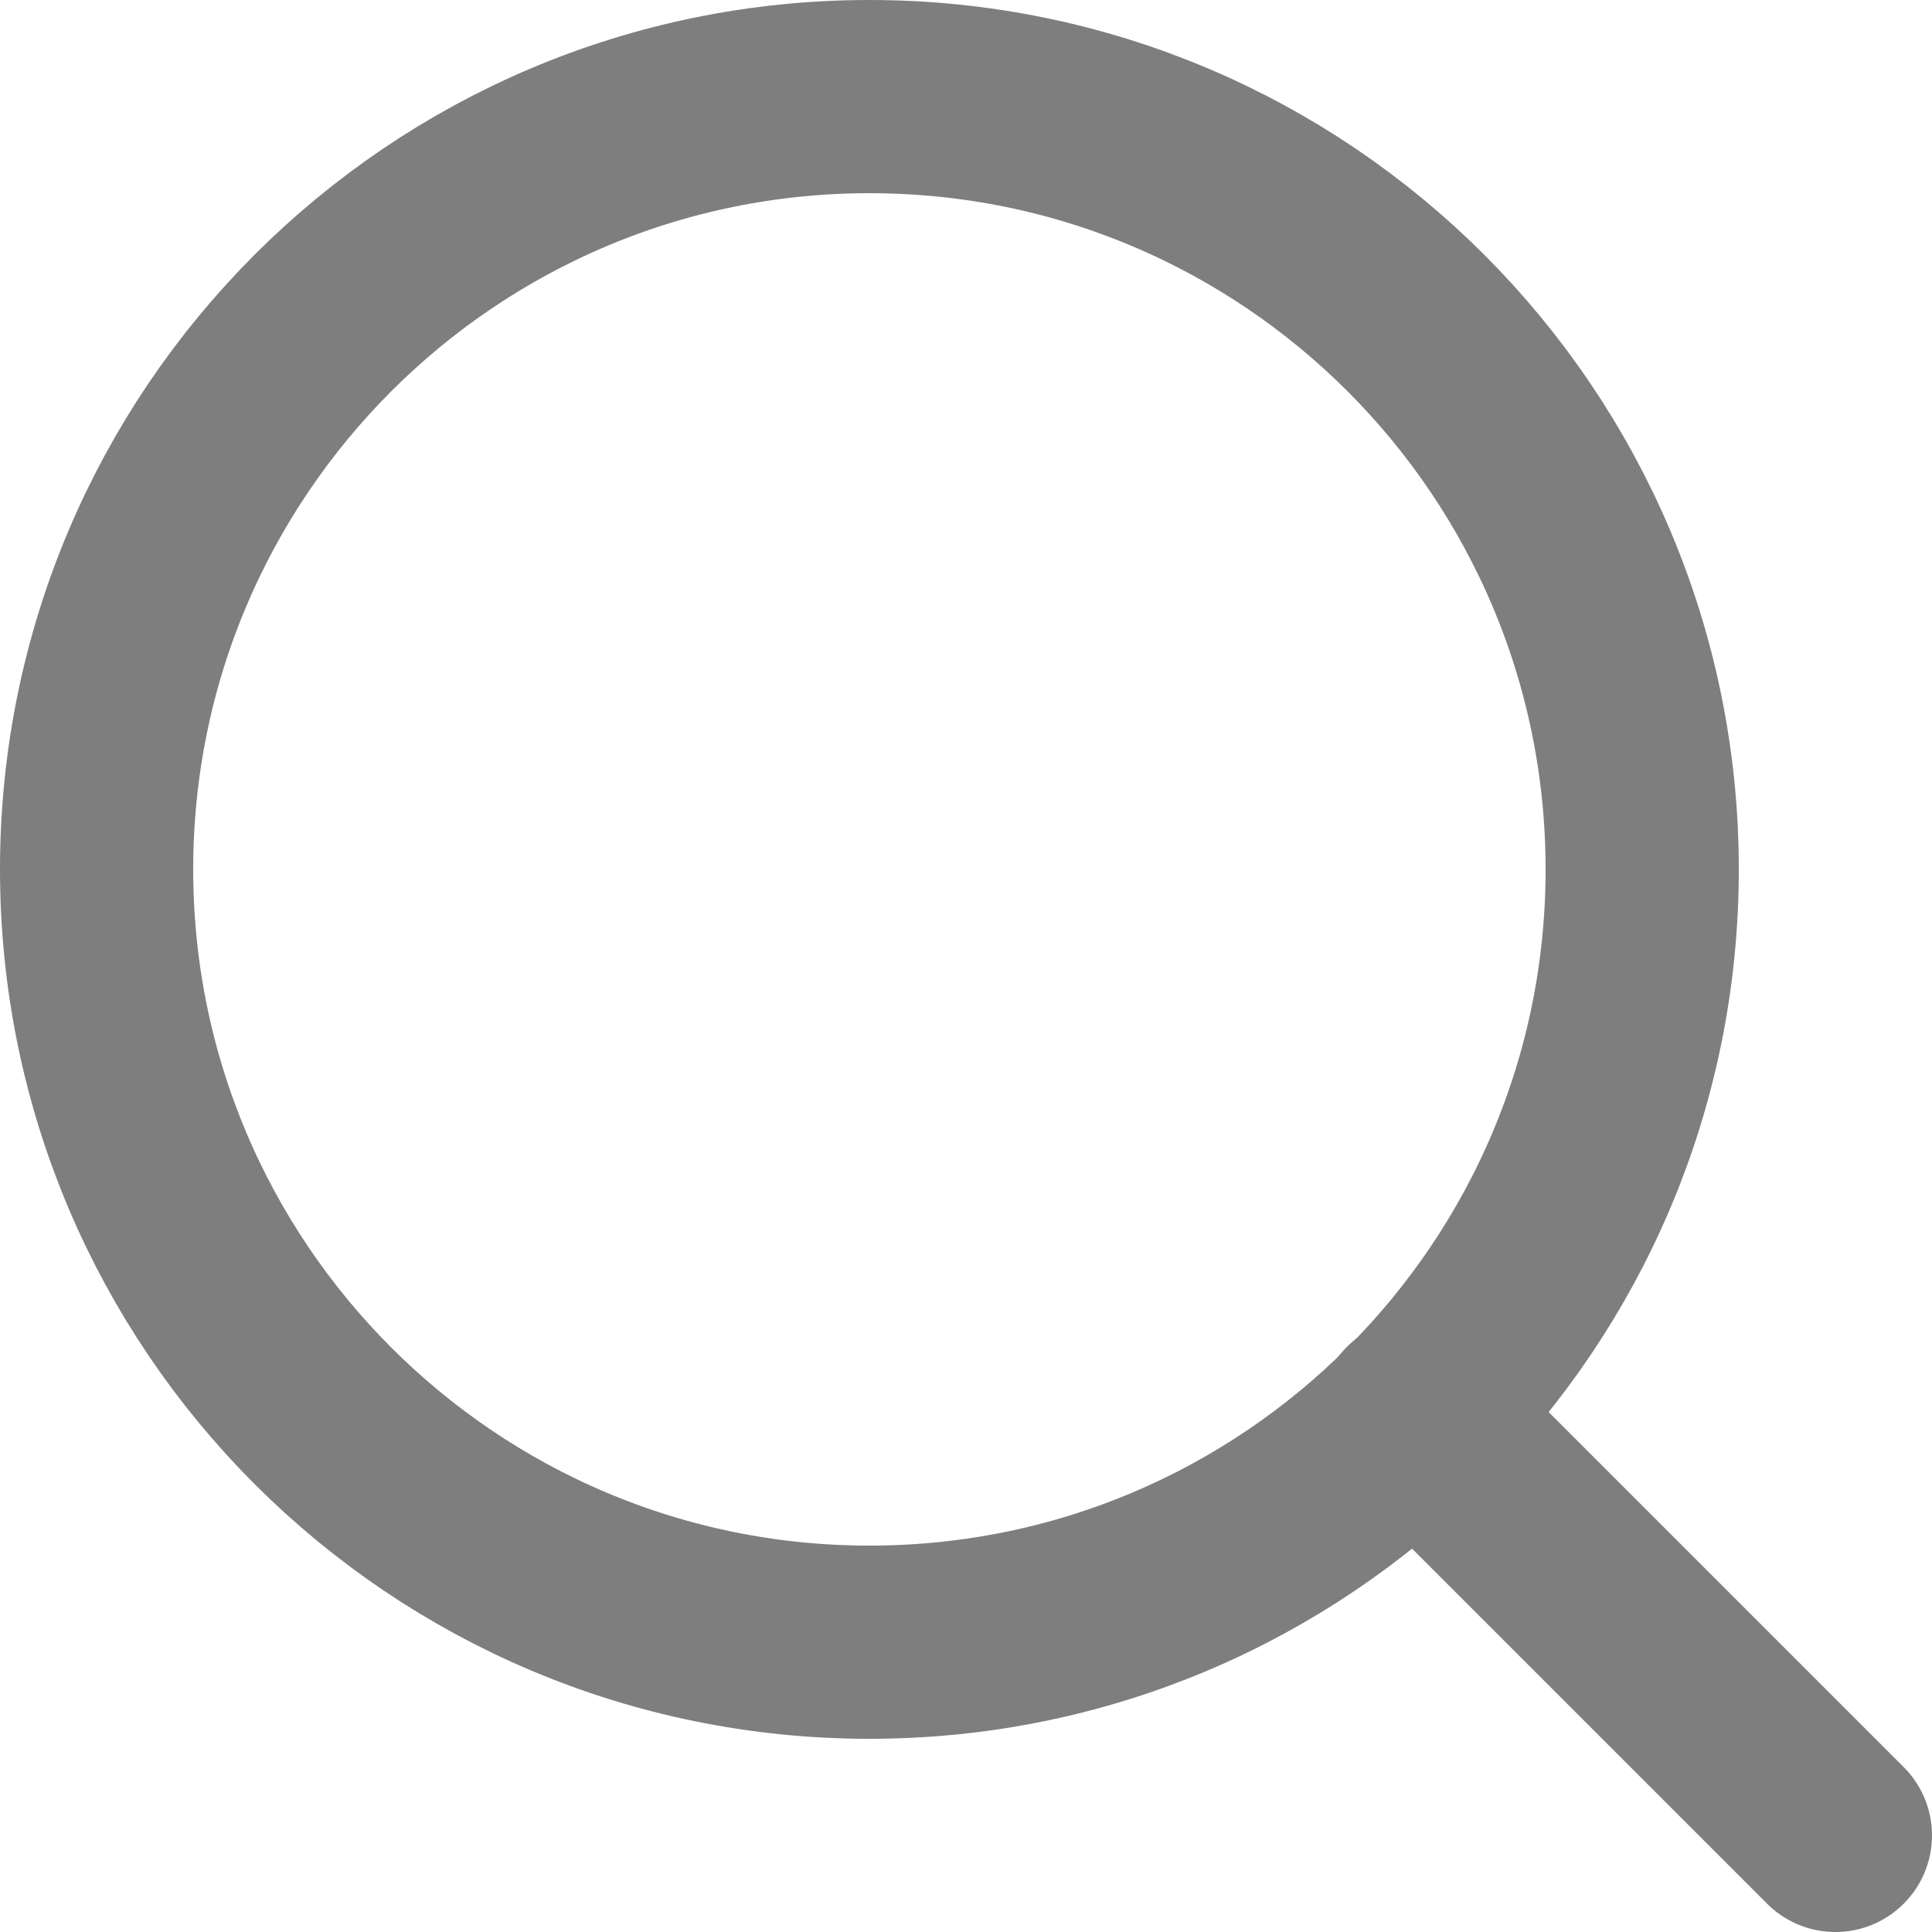
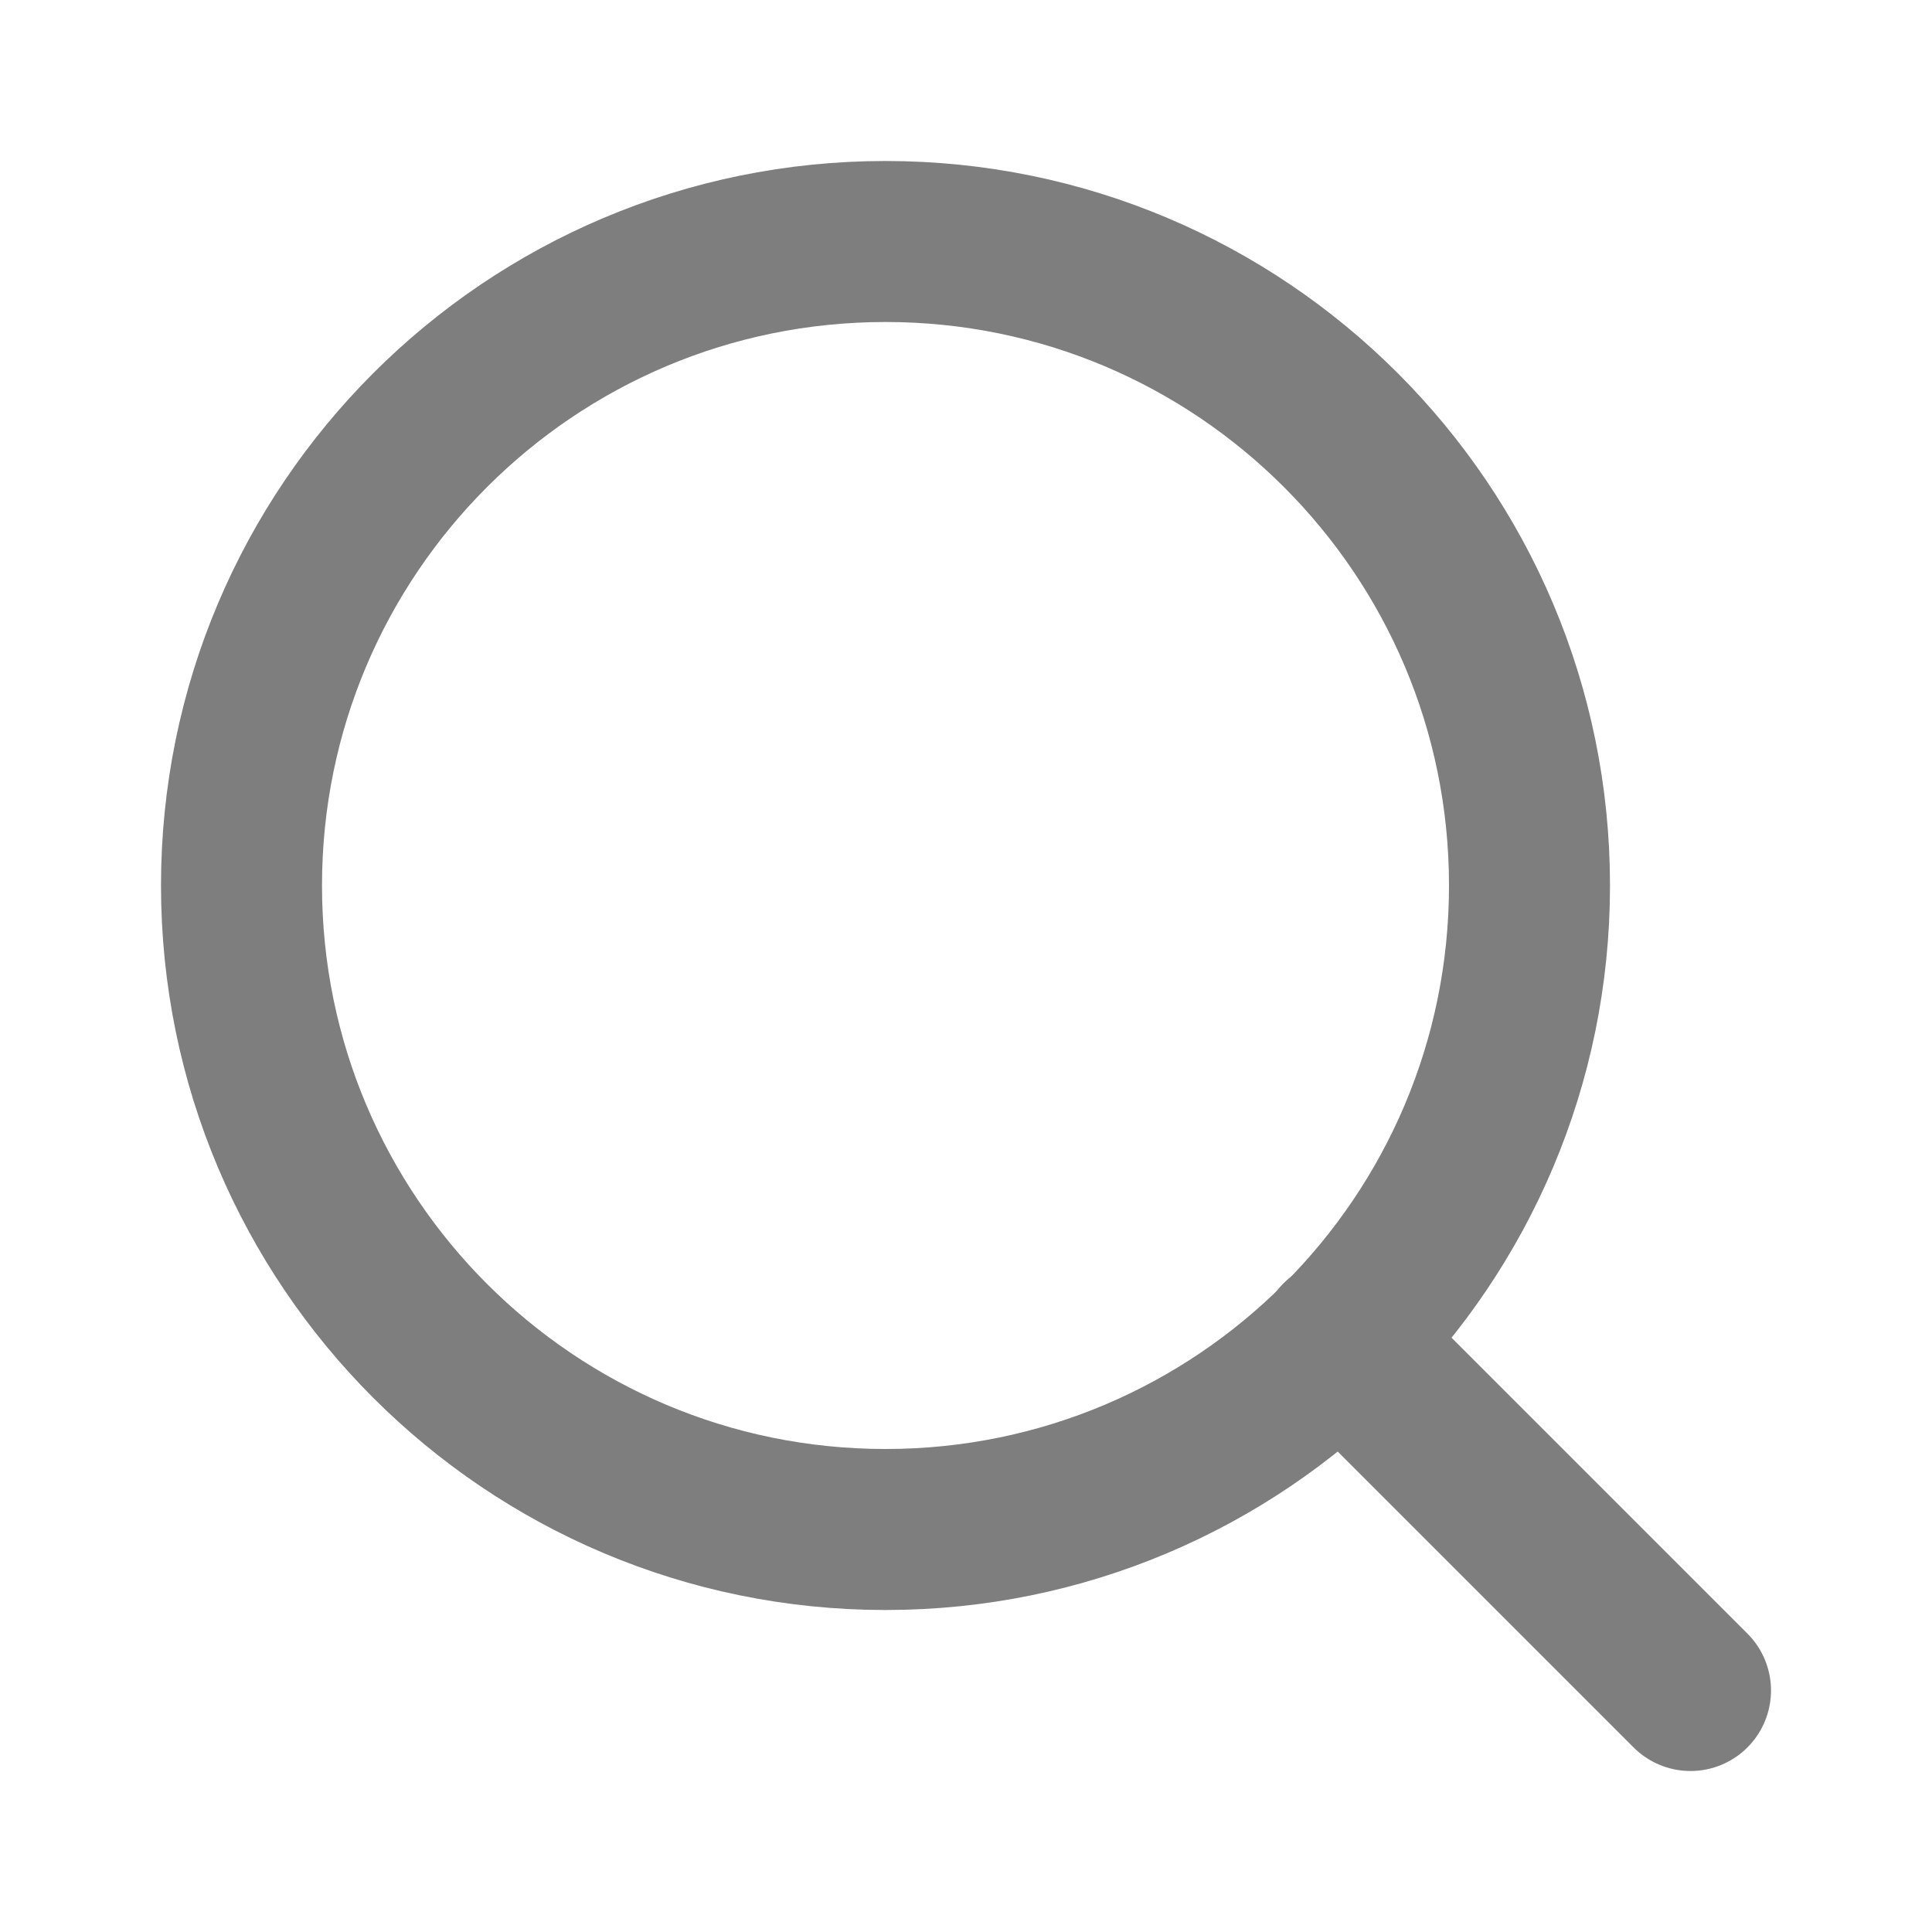
- <svg xmlns="http://www.w3.org/2000/svg" width="20" height="20" viewBox="0 0 20 20" fill="none">
-   <path d="M9 17C13.418 17 17 13.418 17 9C17 4.582 13.418 1 9 1C4.582 1 1 4.582 1 9C1 13.418 4.582 17 9 17Z" stroke="#7E7E7E" stroke-width="2" stroke-linecap="round" stroke-linejoin="round" />
-   <path d="M19 19L14.65 14.65" stroke="#7E7E7E" stroke-width="2" stroke-linecap="round" stroke-linejoin="round" />
+ <svg xmlns="http://www.w3.org/2000/svg" width="24" height="24" viewBox="0 0 24 24" fill="none">
+   <path d="M11 19C15.418 19 19 15.418 19 11C19 6.582 15.418 3 11 3C6.582 3 3 6.582 3 11C3 15.418 6.582 19 11 19Z" stroke="#7E7E7E" stroke-width="2" stroke-linecap="round" stroke-linejoin="round" />
+   <path d="M21 21L16.65 16.65" stroke="#7E7E7E" stroke-width="2" stroke-linecap="round" stroke-linejoin="round" />
</svg>
